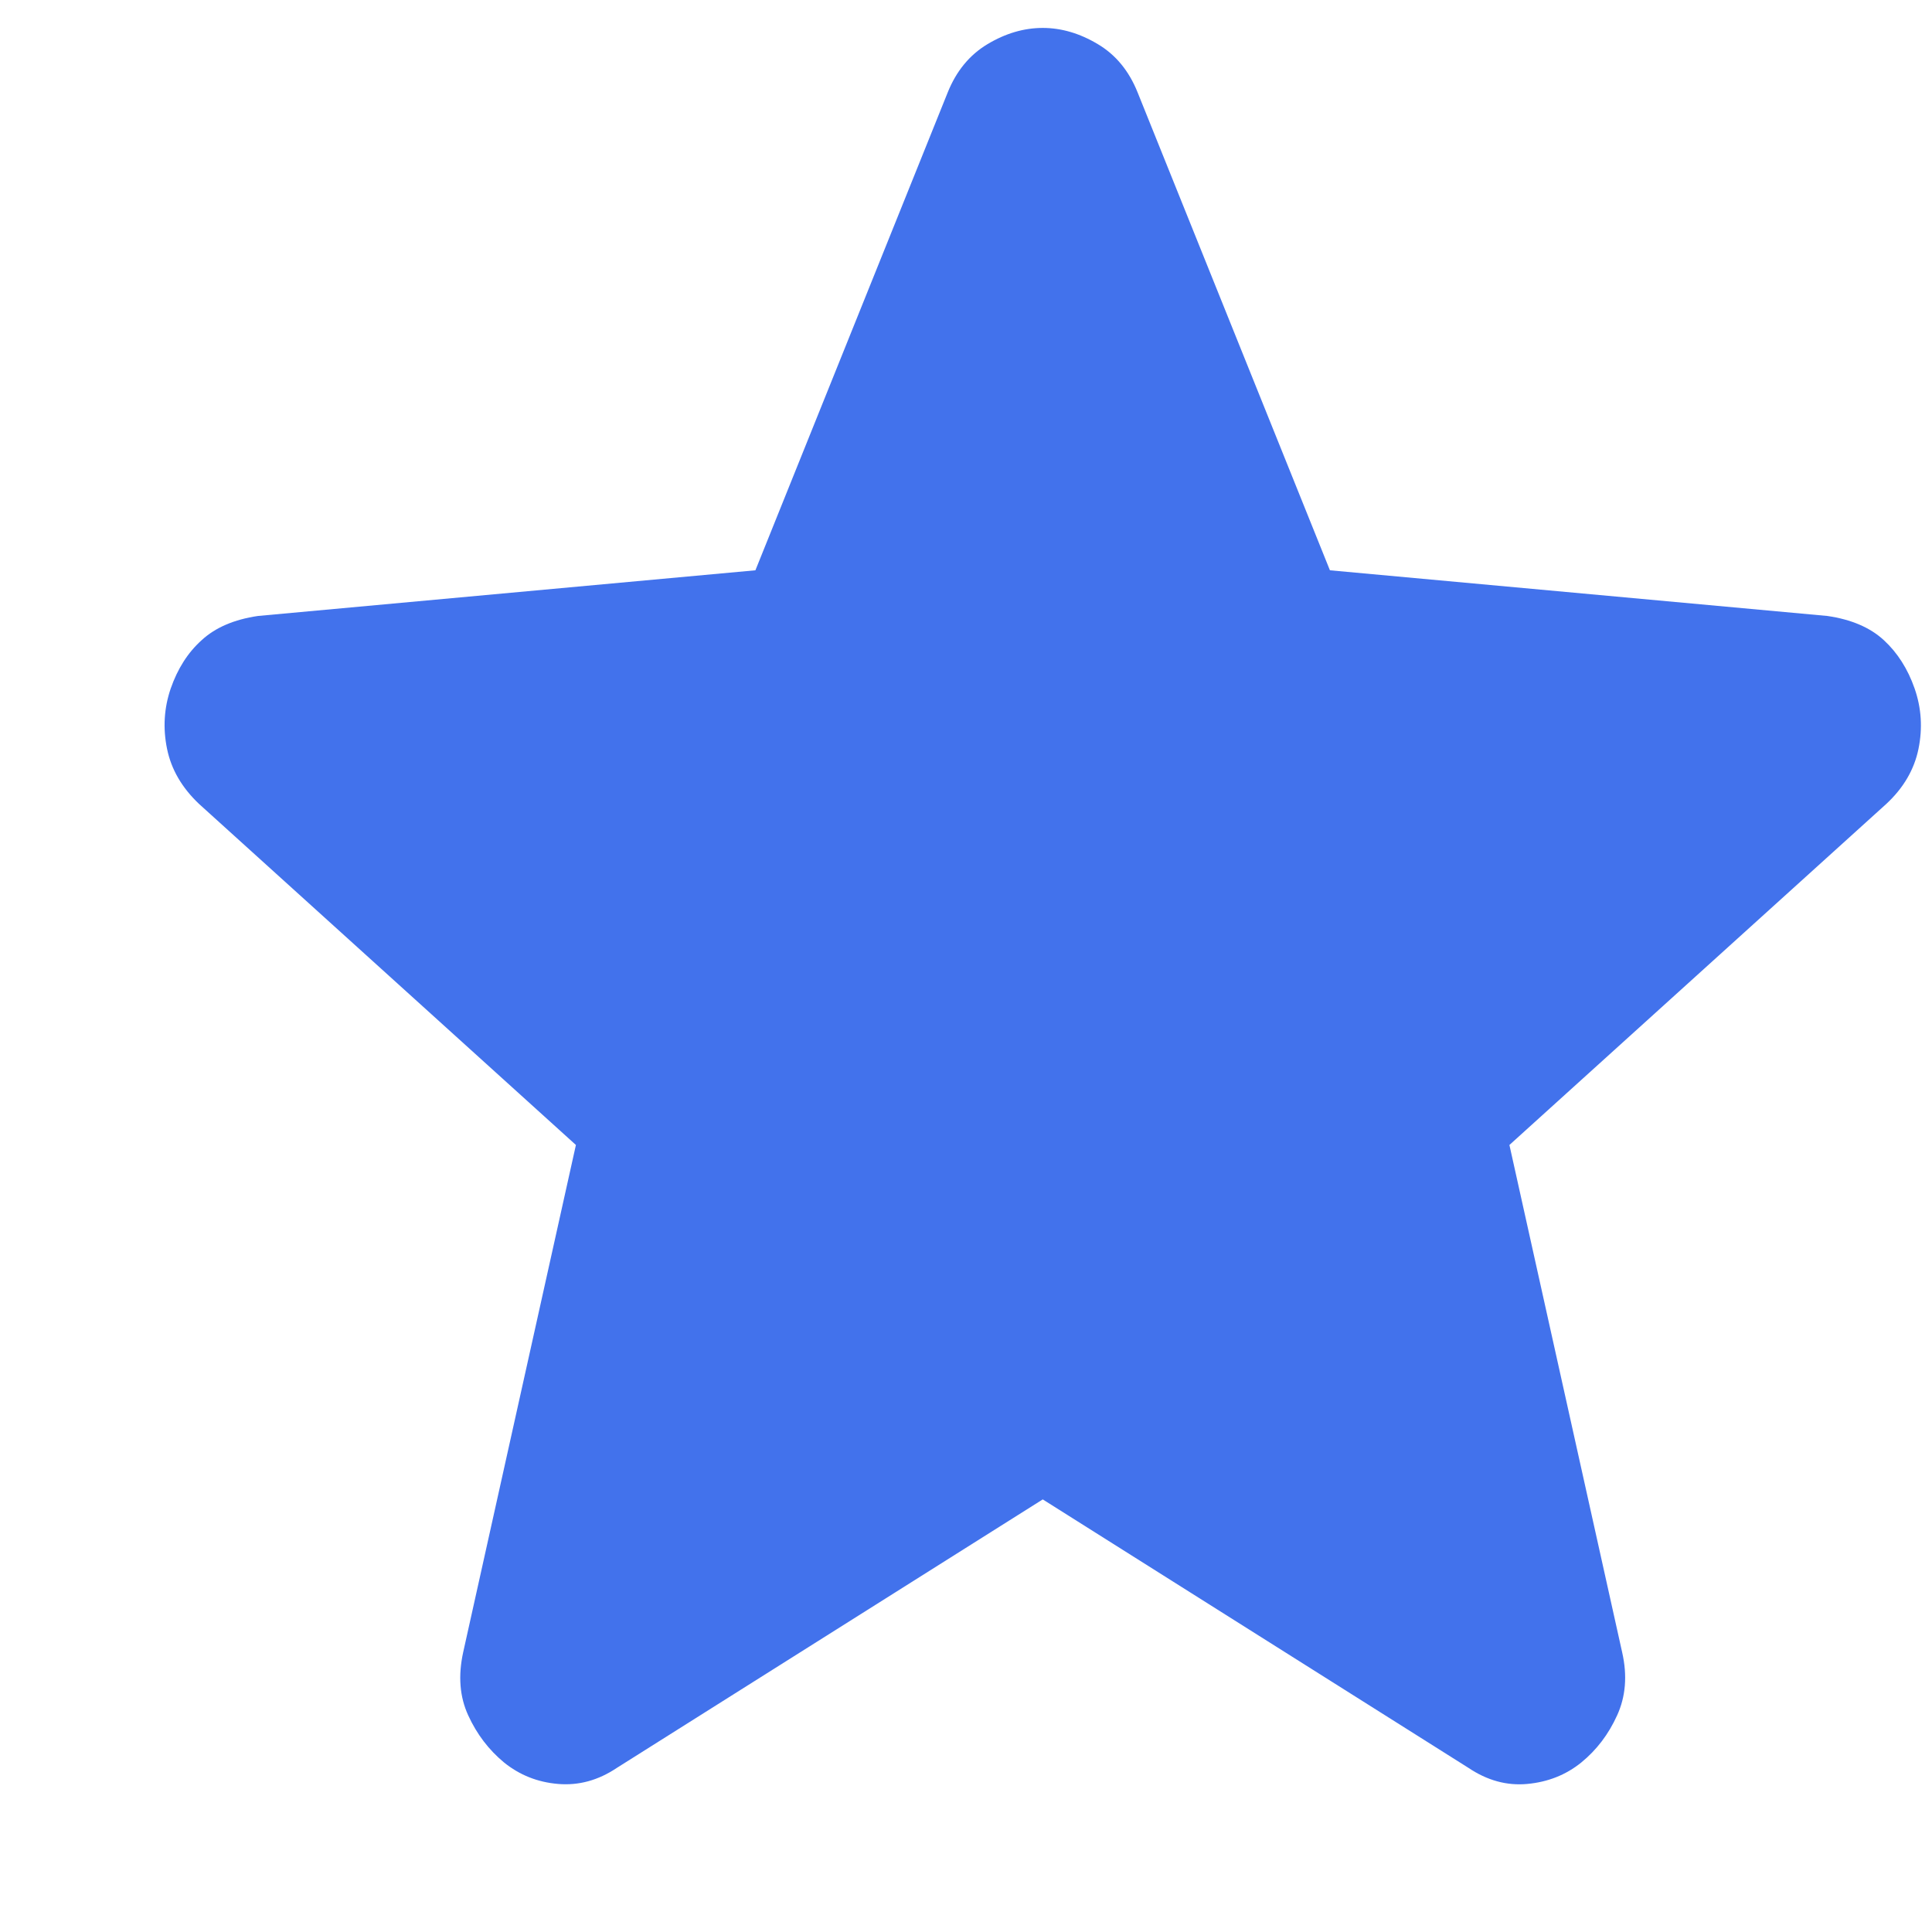
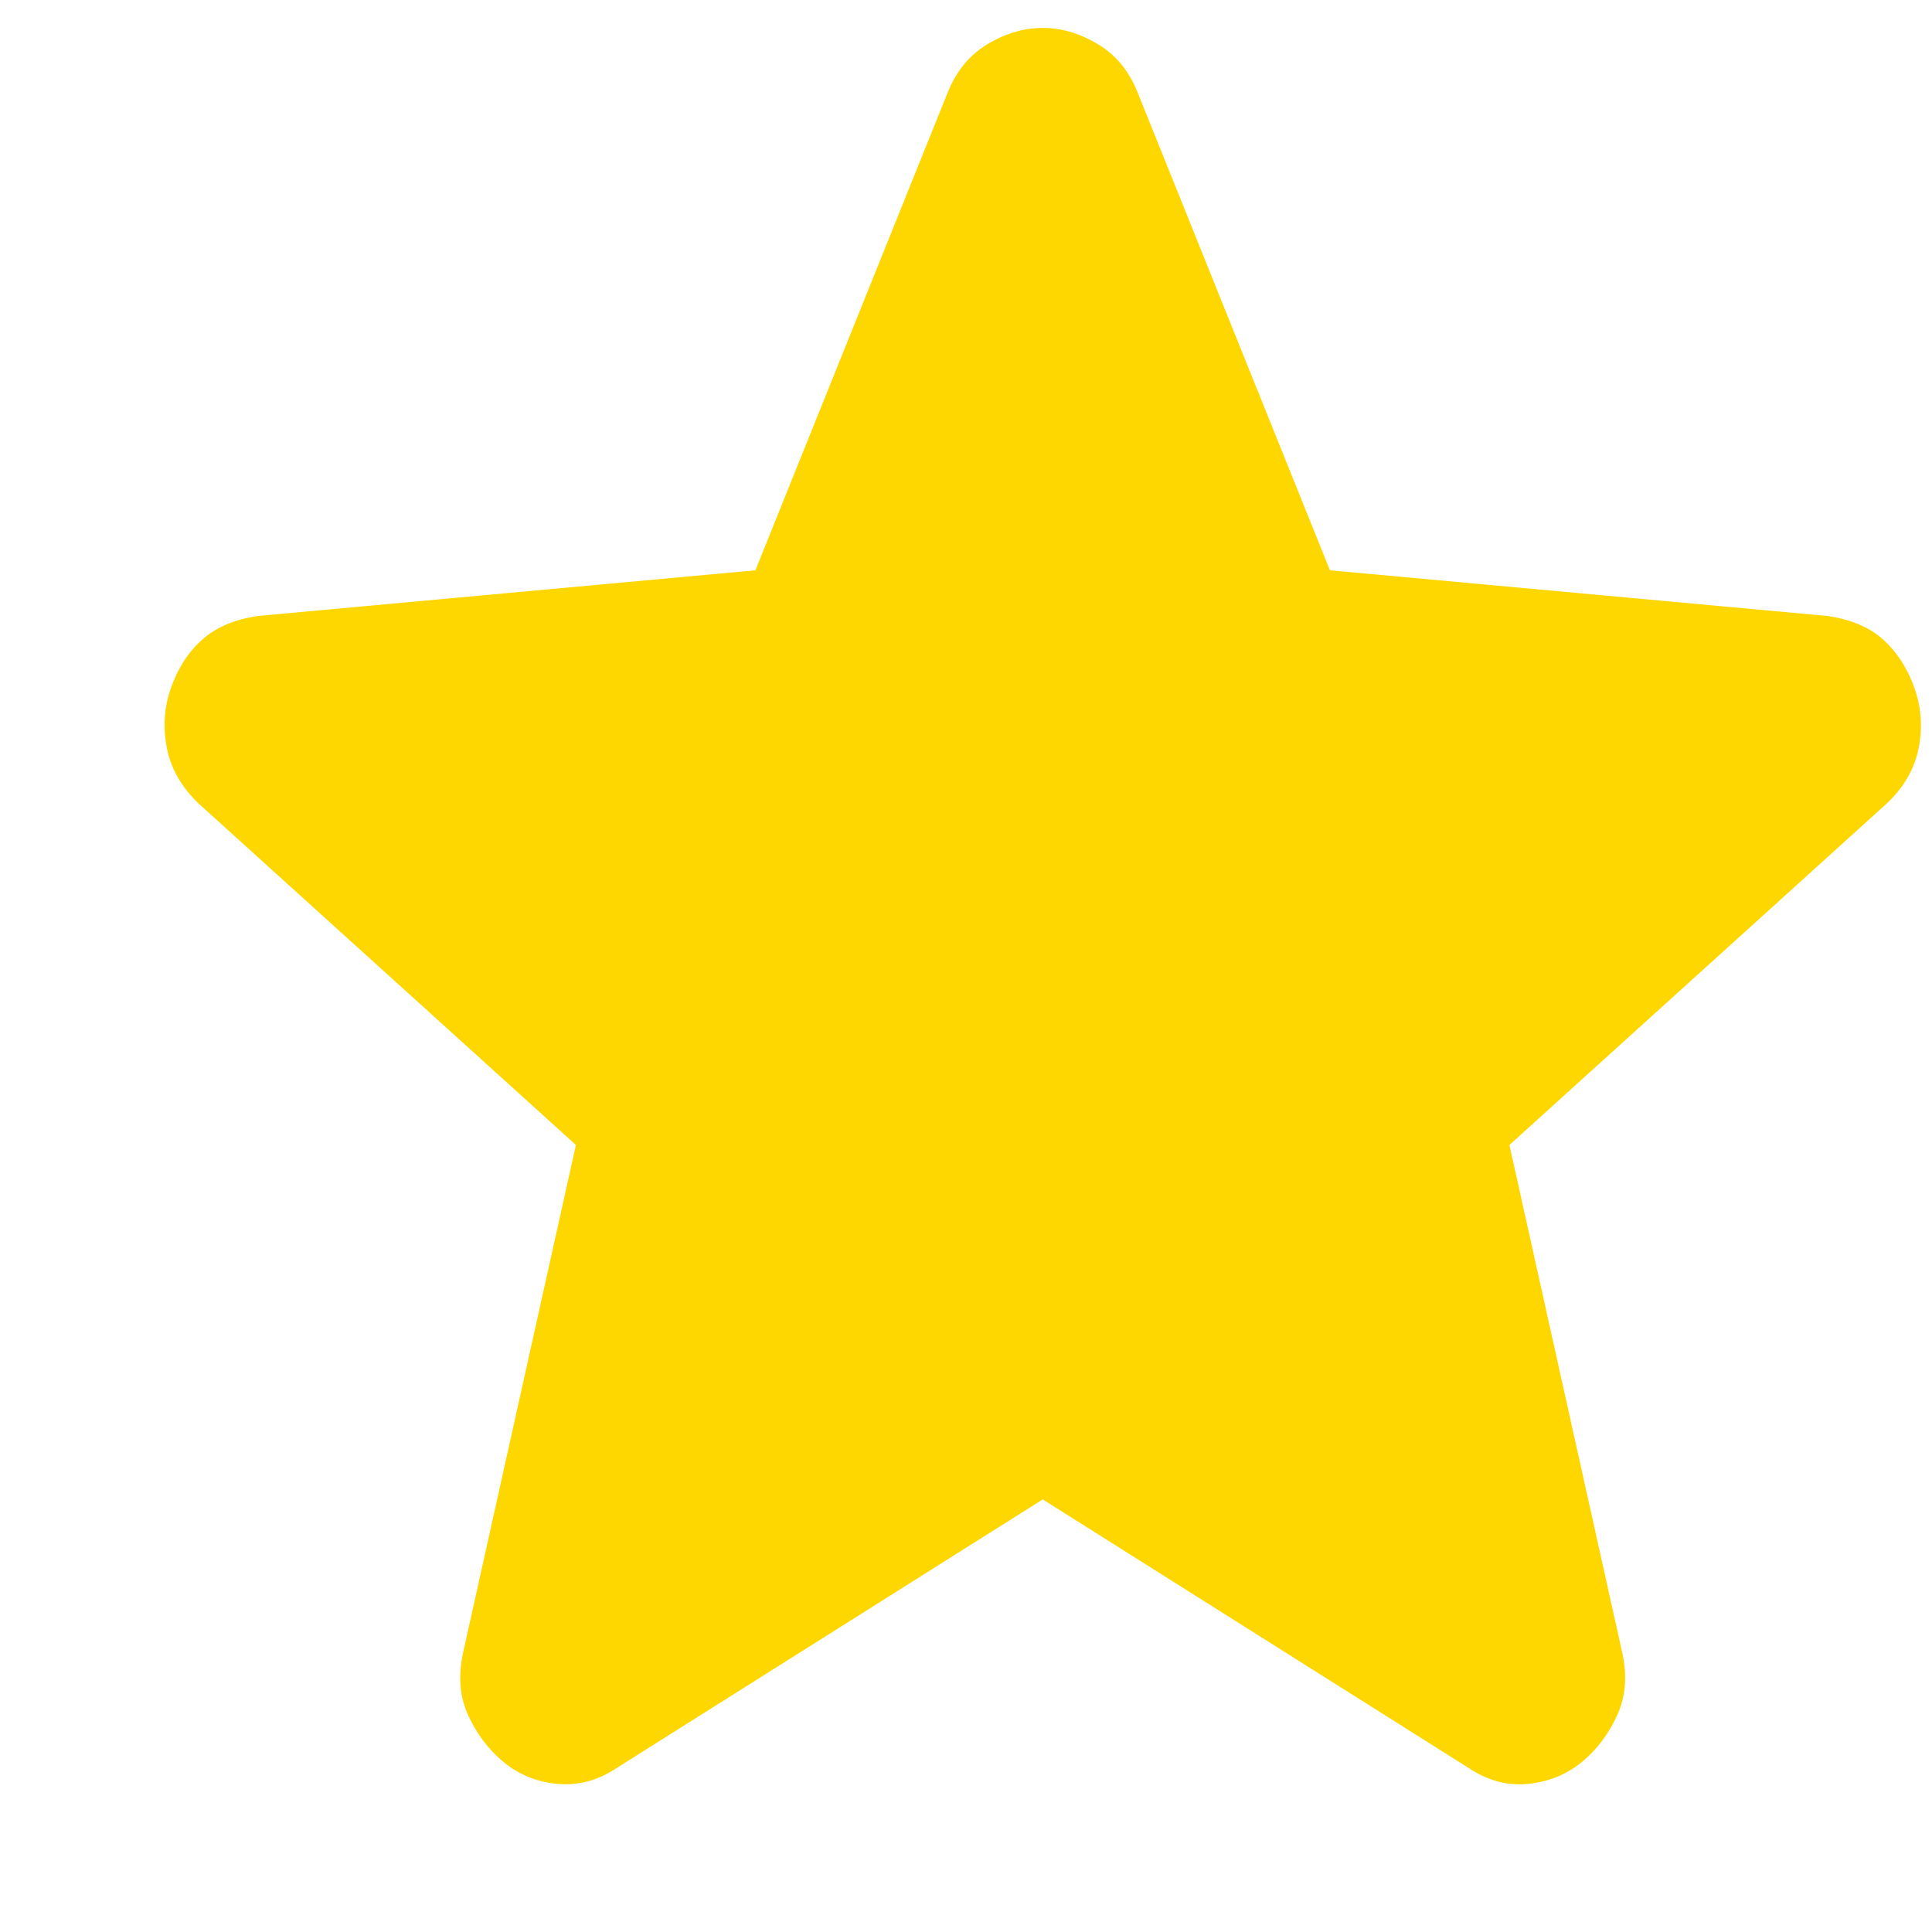
<svg xmlns="http://www.w3.org/2000/svg" width="11" height="11" viewBox="0 0 11 11" fill="none">
-   <path d="M5.937 8.537L3.513 10.065C3.406 10.137 3.294 10.167 3.177 10.157C3.06 10.147 2.958 10.106 2.87 10.035C2.783 9.963 2.715 9.874 2.666 9.767C2.617 9.661 2.608 9.541 2.637 9.408L3.279 6.519L1.133 4.577C1.036 4.485 0.975 4.381 0.951 4.263C0.927 4.146 0.934 4.031 0.972 3.92C1.011 3.808 1.069 3.716 1.148 3.645C1.226 3.573 1.333 3.527 1.469 3.507L4.301 3.247L5.396 0.526C5.445 0.404 5.521 0.312 5.623 0.251C5.725 0.19 5.83 0.159 5.937 0.159C6.043 0.159 6.148 0.19 6.25 0.251C6.353 0.312 6.428 0.404 6.477 0.526L7.572 3.247L10.404 3.507C10.541 3.527 10.648 3.573 10.726 3.645C10.803 3.716 10.862 3.808 10.901 3.92C10.94 4.032 10.947 4.147 10.923 4.264C10.899 4.381 10.838 4.486 10.74 4.577L8.594 6.519L9.236 9.408C9.266 9.54 9.256 9.66 9.207 9.767C9.158 9.875 9.09 9.964 9.003 10.035C8.915 10.106 8.813 10.146 8.696 10.157C8.579 10.168 8.467 10.137 8.36 10.065L5.937 8.537Z" fill="#4272EC" />
+   <path d="M5.937 8.537L3.513 10.065C3.406 10.137 3.294 10.167 3.177 10.157C3.06 10.147 2.958 10.106 2.87 10.035C2.783 9.963 2.715 9.874 2.666 9.767C2.617 9.661 2.608 9.541 2.637 9.408L3.279 6.519L1.133 4.577C1.036 4.485 0.975 4.381 0.951 4.263C0.927 4.146 0.934 4.031 0.972 3.92C1.011 3.808 1.069 3.716 1.148 3.645C1.226 3.573 1.333 3.527 1.469 3.507L4.301 3.247L5.396 0.526C5.445 0.404 5.521 0.312 5.623 0.251C5.725 0.19 5.83 0.159 5.937 0.159C6.043 0.159 6.148 0.19 6.25 0.251C6.353 0.312 6.428 0.404 6.477 0.526L7.572 3.247L10.404 3.507C10.541 3.527 10.648 3.573 10.726 3.645C10.803 3.716 10.862 3.808 10.901 3.92C10.94 4.032 10.947 4.147 10.923 4.264C10.899 4.381 10.838 4.486 10.74 4.577L8.594 6.519L9.236 9.408C9.266 9.54 9.256 9.66 9.207 9.767C9.158 9.875 9.09 9.964 9.003 10.035C8.915 10.106 8.813 10.146 8.696 10.157C8.579 10.168 8.467 10.137 8.36 10.065L5.937 8.537Z" fill="#FFD700" />
</svg>
